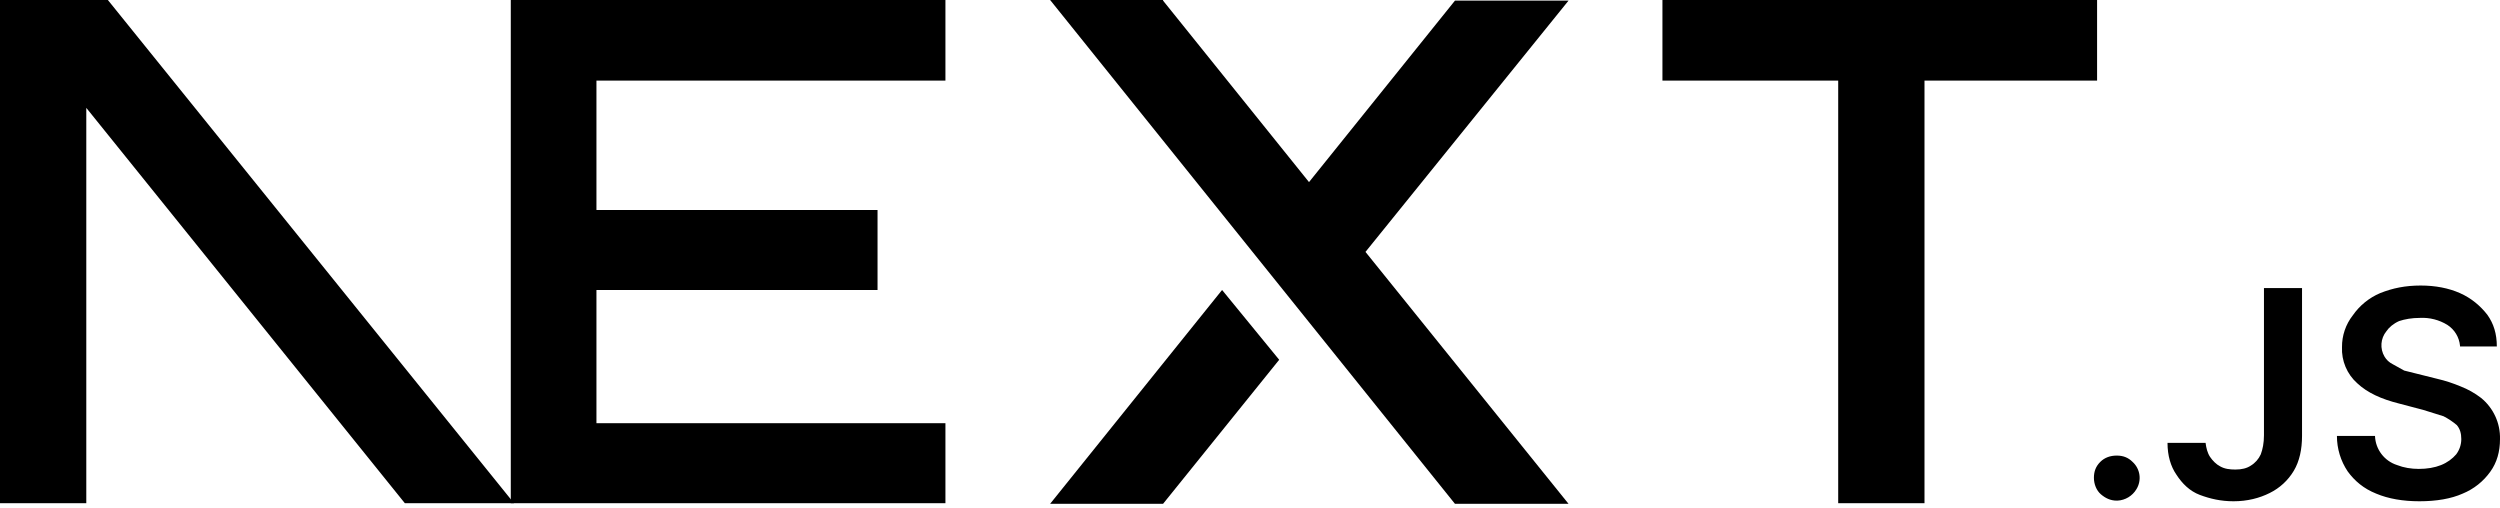
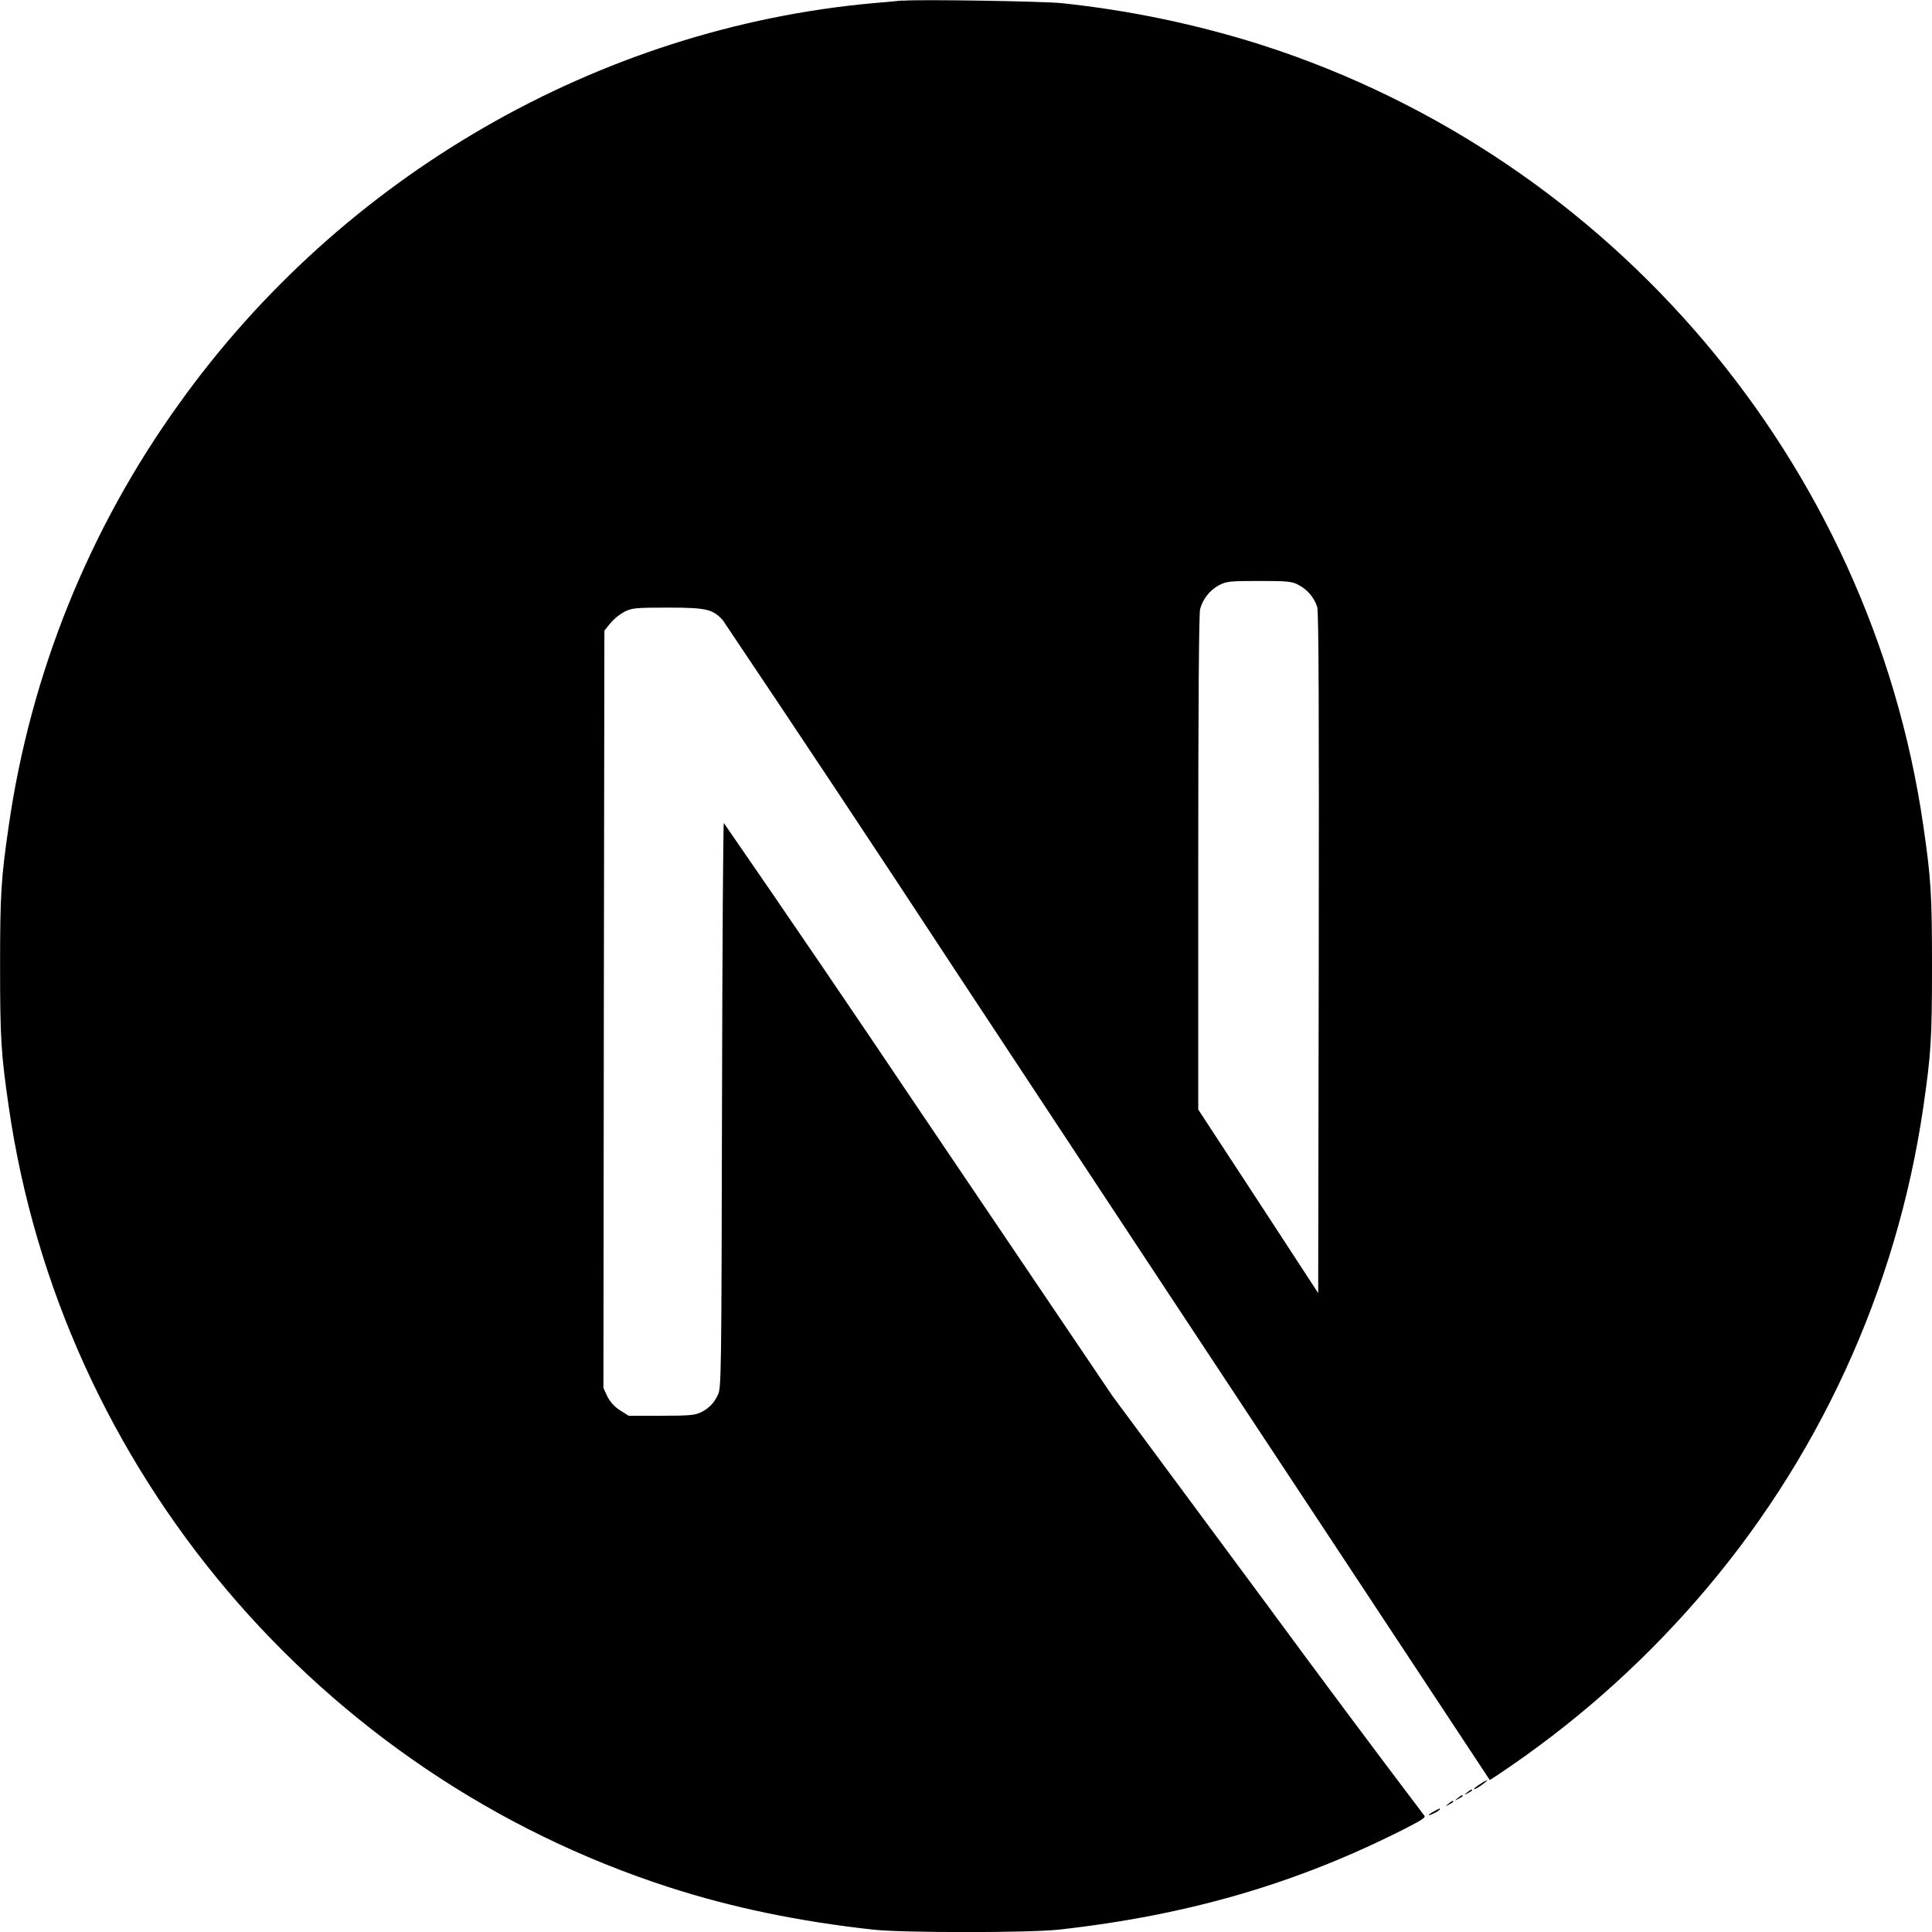
- <svg xmlns="http://www.w3.org/2000/svg" fill="none" viewBox="0 0 394 80">
-   <path fill="#000" d="M262 0h68.5v12.7h-27.2v66.6h-13.6V12.7H262V0ZM149 0v12.7H94v20.4h44.3v12.6H94v21h55v12.6H80.5V0h68.7zm34.3 0h-17.8l63.8 79.4h17.9l-32-39.7 32-39.6h-17.9l-23 28.6-23-28.6zm18.3 56.7-9-11-27.1 33.7h17.8l18.3-22.7z" />
-   <path fill="#000" d="M81 79.3 17 0H0v79.3h13.6V17l50.2 62.3H81Zm252.6-.4c-1 0-1.8-.4-2.5-1s-1.1-1.6-1.1-2.6.3-1.8 1-2.5 1.6-1 2.6-1 1.8.3 2.5 1a3.4 3.4 0 0 1 .6 4.3 3.7 3.7 0 0 1-3 1.8zm23.2-33.5h6v23.3c0 2.1-.4 4-1.3 5.5a9.1 9.1 0 0 1-3.8 3.5c-1.6.8-3.5 1.3-5.7 1.3-2 0-3.7-.4-5.3-1s-2.8-1.8-3.7-3.2c-.9-1.3-1.4-3-1.4-5h6c.1.8.3 1.6.7 2.2s1 1.2 1.6 1.5c.7.4 1.5.5 2.4.5 1 0 1.8-.2 2.4-.6a4 4 0 0 0 1.6-1.8c.3-.8.5-1.8.5-3V45.5zm30.9 9.1a4.4 4.4 0 0 0-2-3.3 7.5 7.5 0 0 0-4.3-1.1c-1.3 0-2.4.2-3.3.5-.9.4-1.6 1-2 1.6a3.5 3.5 0 0 0-.3 4c.3.5.7.9 1.3 1.2l1.8 1 2 .5 3.2.8c1.3.3 2.5.7 3.7 1.2a13 13 0 0 1 3.2 1.8 8.1 8.1 0 0 1 3 6.5c0 2-.5 3.7-1.5 5.1a10 10 0 0 1-4.4 3.5c-1.8.8-4.1 1.2-6.8 1.2-2.6 0-4.9-.4-6.8-1.2-2-.8-3.4-2-4.5-3.5a10 10 0 0 1-1.7-5.6h6a5 5 0 0 0 3.5 4.6c1 .4 2.2.6 3.4.6 1.3 0 2.5-.2 3.5-.6 1-.4 1.8-1 2.4-1.7a4 4 0 0 0 .8-2.4c0-.9-.2-1.6-.7-2.2a11 11 0 0 0-2.1-1.4l-3.2-1-3.8-1c-2.8-.7-5-1.7-6.6-3.2a7.2 7.2 0 0 1-2.4-5.7 8 8 0 0 1 1.7-5 10 10 0 0 1 4.3-3.5c2-.8 4-1.2 6.4-1.2 2.3 0 4.4.4 6.2 1.2 1.8.8 3.2 2 4.3 3.4 1 1.4 1.5 3 1.5 5h-5.8z" />
+ <svg xmlns="http://www.w3.org/2000/svg" fill="#000000" width="800px" height="800px" viewBox="0 0 24 24" role="img">
+   <path d="M17.813 22.502c-.089.047-.084.066.005.021a.228.228 0 0 0 .07-.047c0-.016-.002-.014-.075.026zm.178-.094c-.042.033-.042.035.009.009.028-.014.052-.03.052-.035 0-.019-.012-.014-.061.026zm.117-.071c-.042.033-.042.035.009.009.028-.014.052-.03.052-.035 0-.019-.012-.014-.061.026zm.117-.07c-.042.033-.042.035.009.009.028-.014.052-.03.052-.035 0-.019-.012-.014-.061.026zm.162-.105c-.082.052-.108.087-.035.047.052-.03.136-.094.122-.096a.466.466 0 0 0-.087.049zM11.214.006c-.052.005-.216.021-.364.033-3.408.307-6.601 2.146-8.623 4.973a11.876 11.876 0 0 0-2.118 5.243c-.096.659-.108.854-.108 1.748s.012 1.088.108 1.748c.652 4.506 3.859 8.292 8.208 9.695.779.251 1.6.422 2.533.525.364.04 1.935.04 2.299 0 1.611-.178 2.977-.577 4.323-1.264.206-.106.246-.134.218-.157a231.73 231.73 0 0 1-1.954-2.62l-1.919-2.592-2.404-3.558a332.01 332.01 0 0 0-2.421-3.556c-.009-.002-.019 1.579-.023 3.509-.007 3.38-.009 3.516-.052 3.596a.424.424 0 0 1-.206.213c-.075.038-.141.045-.495.045H7.81l-.108-.068a.442.442 0 0 1-.157-.171l-.049-.106.005-4.703.007-4.705.073-.091a.637.637 0 0 1 .174-.143c.096-.047.134-.052.54-.052.479 0 .558.019.683.155a466.83 466.83 0 0 1 2.895 4.361c1.558 2.362 3.687 5.587 4.734 7.171l1.9 2.878.096-.063a12.34 12.34 0 0 0 2.465-2.163 11.94 11.94 0 0 0 2.824-6.134c.096-.659.108-.854.108-1.748s-.012-1.088-.108-1.748c-.652-4.506-3.859-8.292-8.208-9.695a12.552 12.552 0 0 0-2.498-.523c-.225-.023-1.776-.049-1.97-.03zm4.912 7.258a.471.471 0 0 1 .237.277c.019.061.023 1.365.019 4.304l-.007 4.218-.744-1.14-.746-1.14v-3.066c0-1.982.009-3.096.023-3.15a.484.484 0 0 1 .232-.296c.096-.049.131-.054.5-.054.347 0 .408.005.486.047z" />
</svg>
